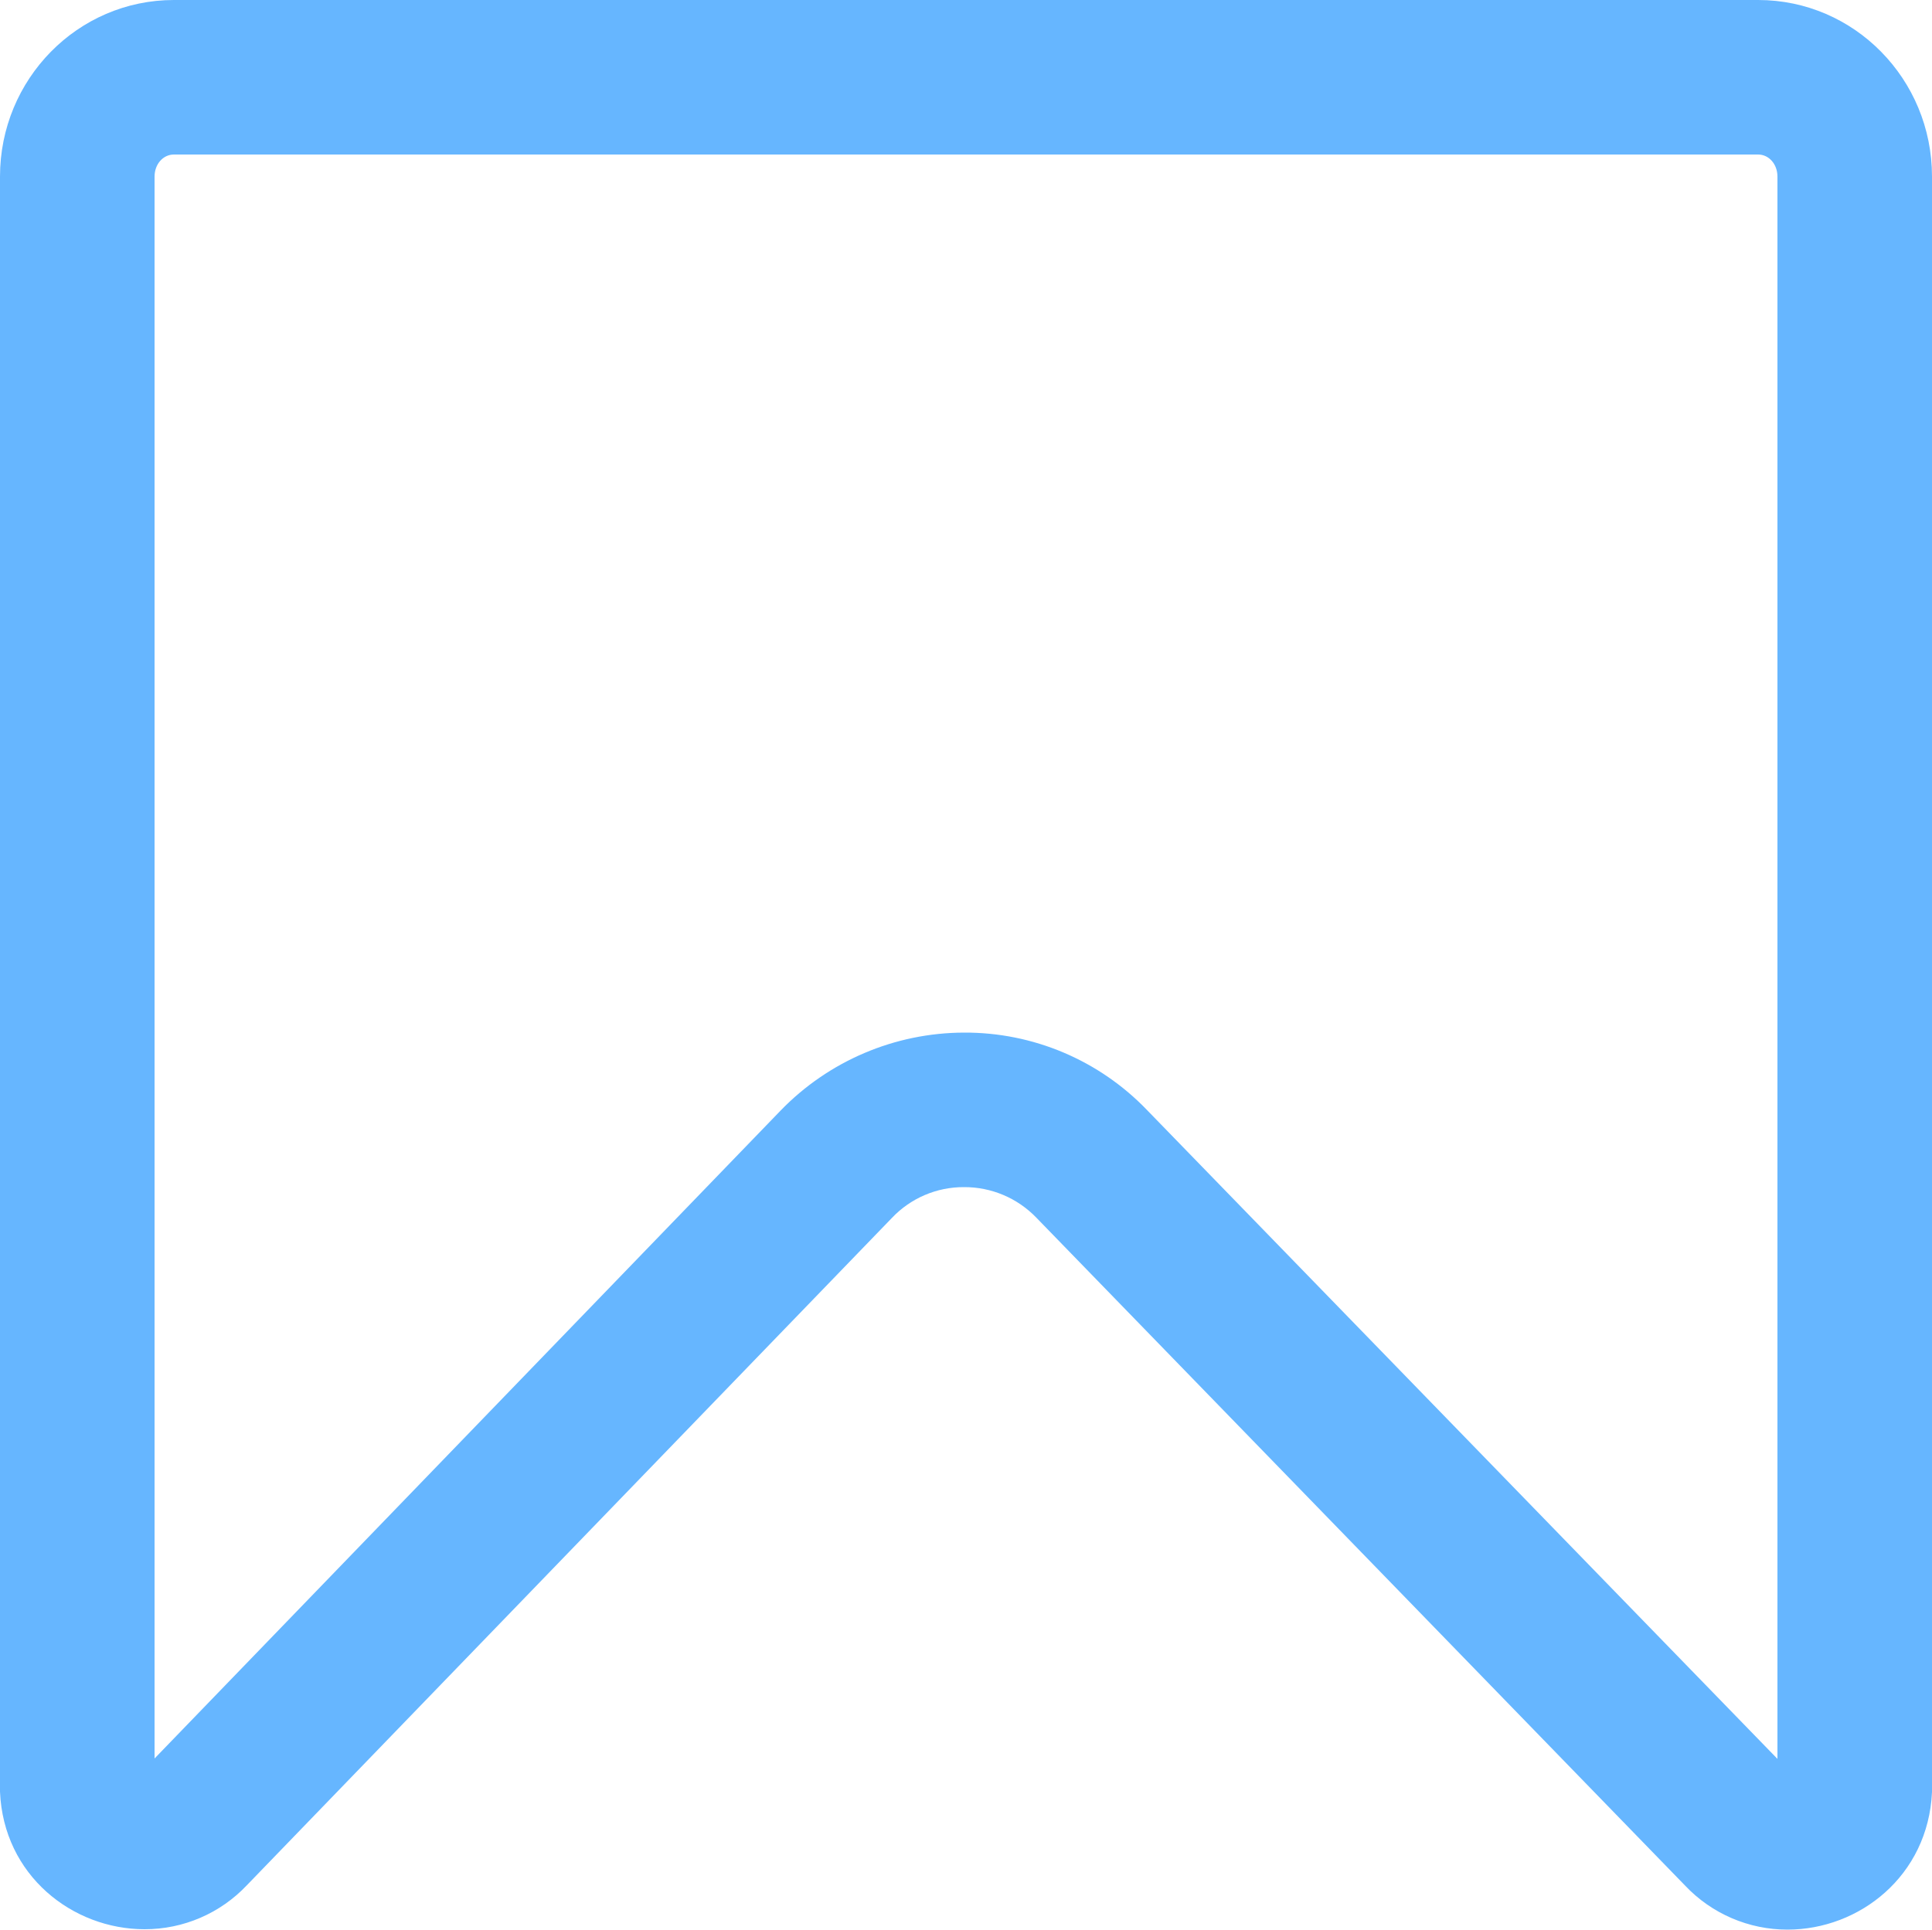
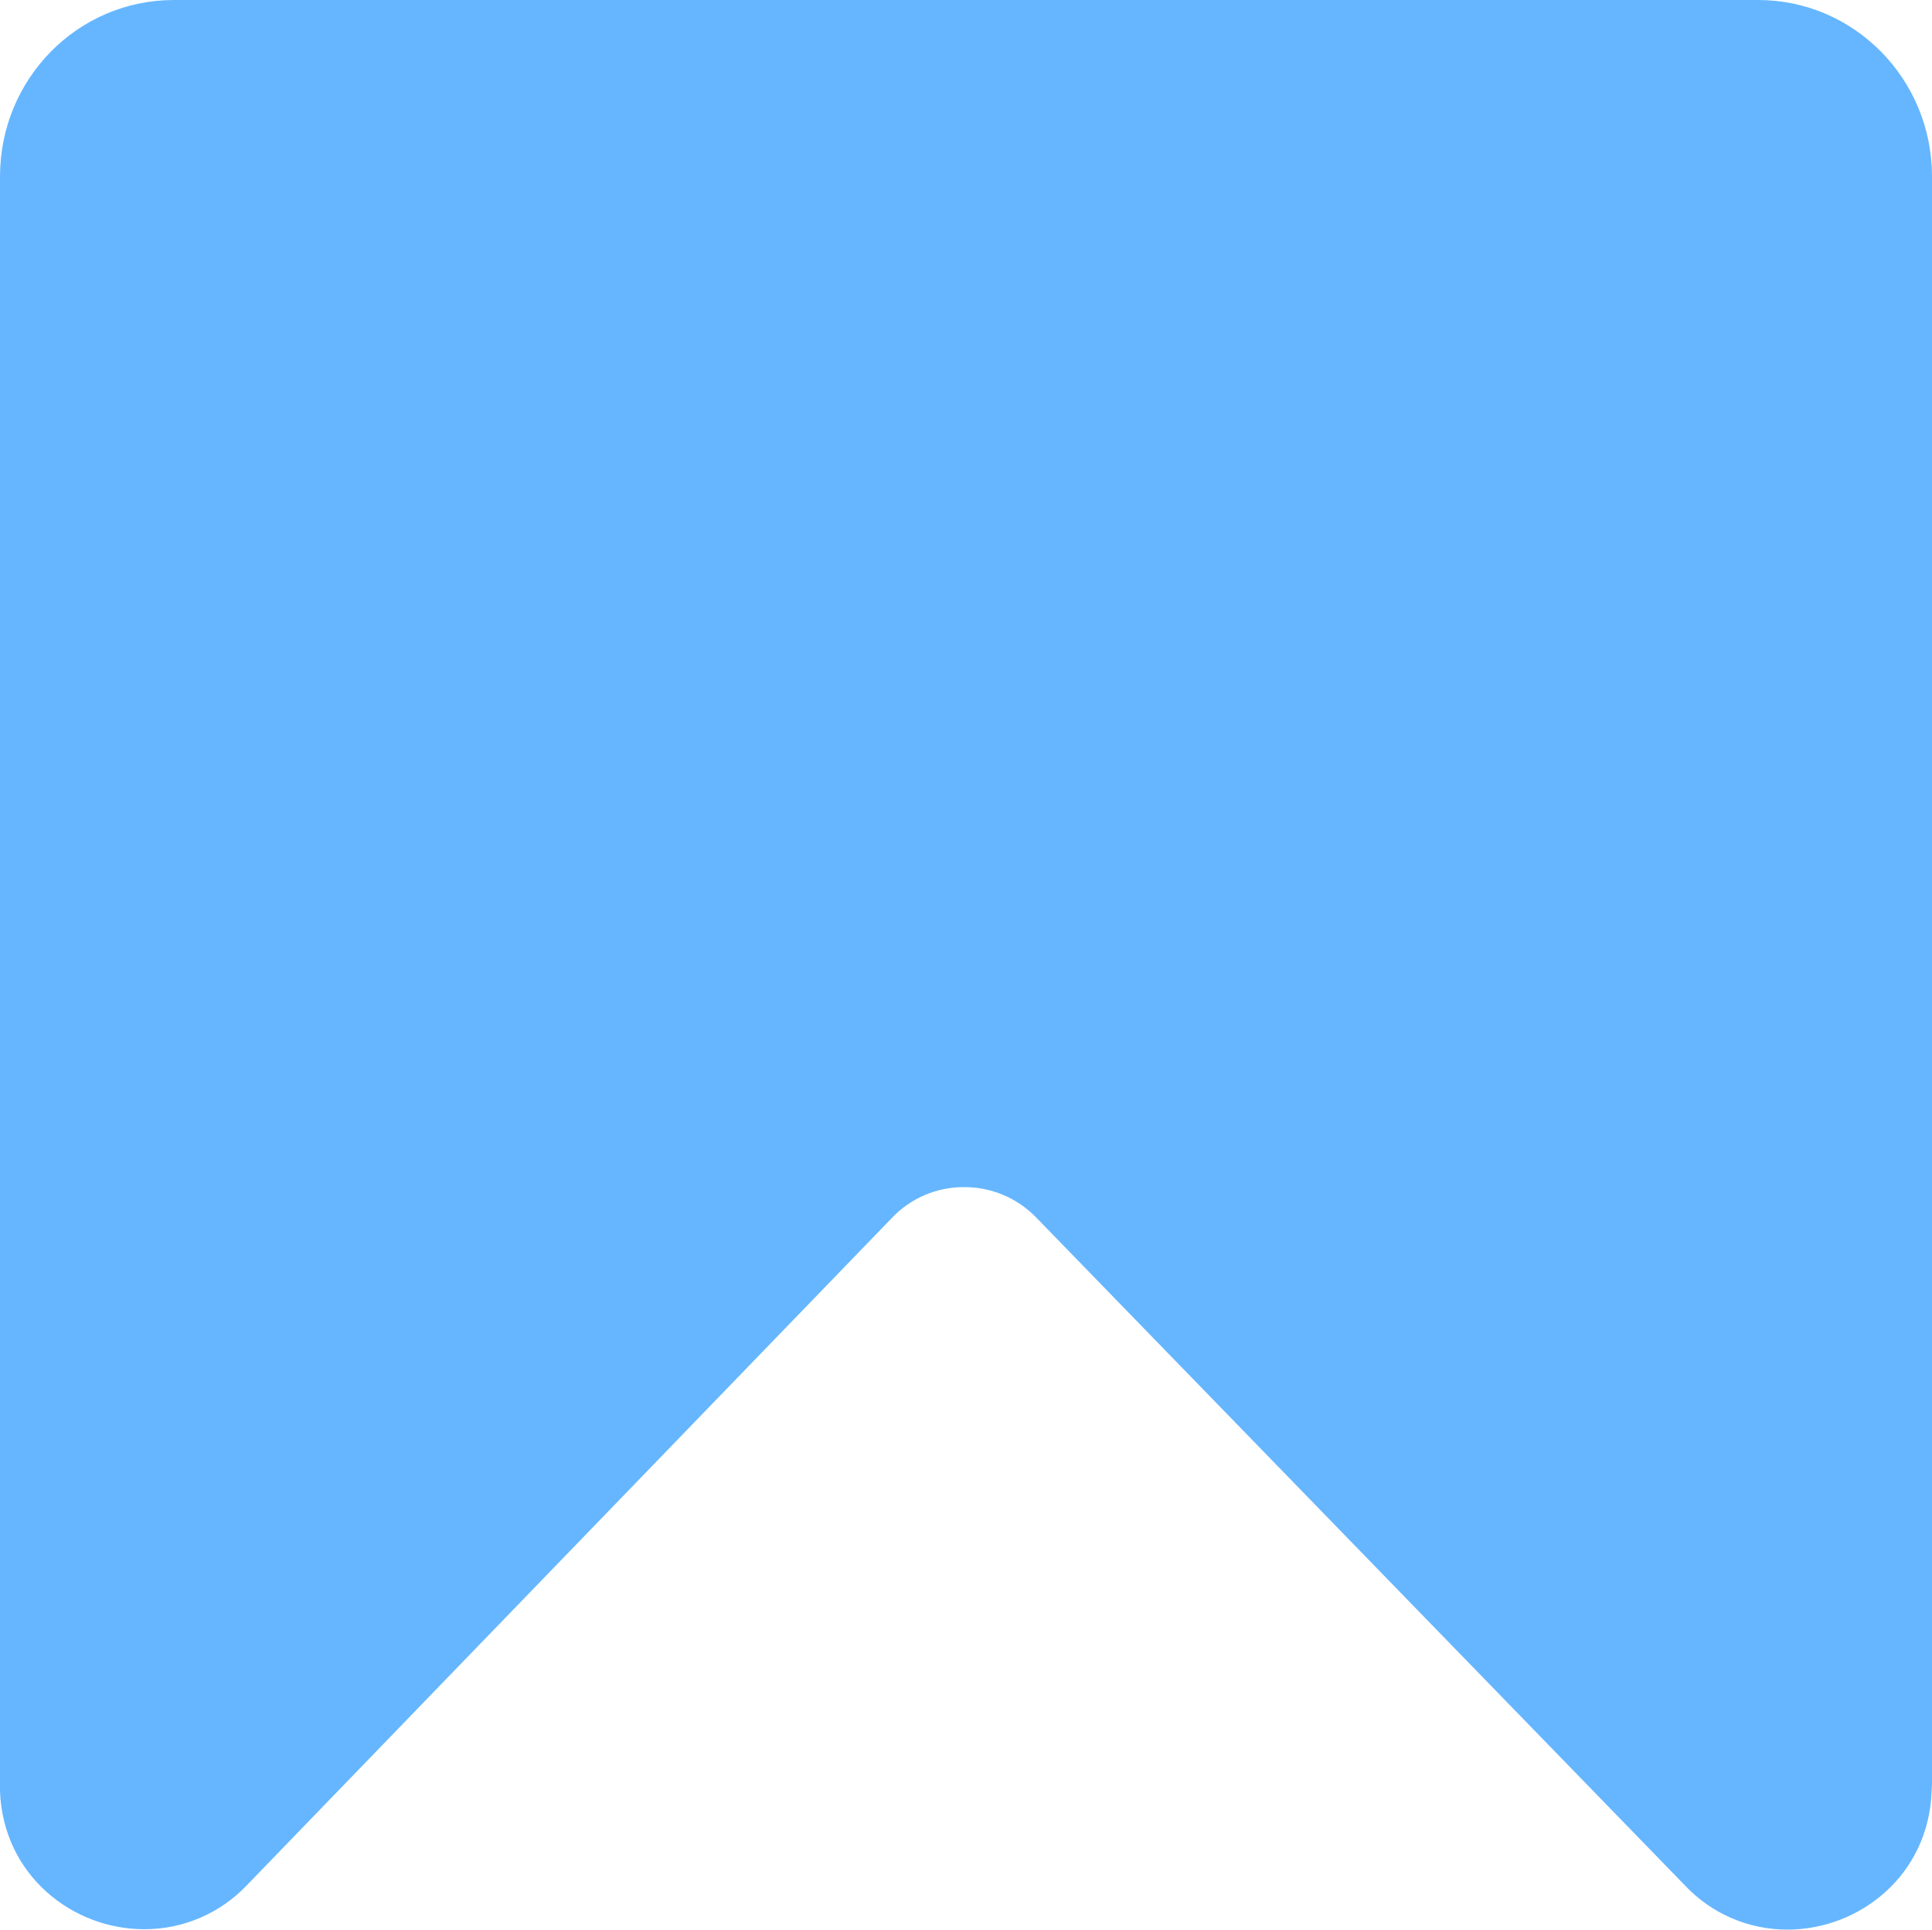
<svg xmlns="http://www.w3.org/2000/svg" id="레이어_1" data-name="레이어 1" viewBox="0 0 500 499.5">
  <defs>
    <style>.cls-1{fill:#66b6ff;}</style>
  </defs>
-   <path class="cls-1" d="M455,40c2.8,0,5,2.5,5,5.7V455.3L296.9,287.4a65.2,65.2,0,0,0-47.4-20.1A66.3,66.3,0,0,0,202,287.5L40,455.2V45.7c0-3.2,2.2-5.7,5-5.7H455m0-40H45C20.1,0,0,20.5,0,45.7V463.8c.9,21.7,18.8,35.6,37.4,35.6A36.3,36.3,0,0,0,63.9,488L230.8,315.3a25.5,25.5,0,0,1,18.7-8,25.8,25.8,0,0,1,18.7,7.9L436.1,488.1a36.4,36.4,0,0,0,26.5,11.4c18.6,0,36.4-13.9,37.4-35.6V45.7C500,20.5,479.9,0,455,0Z" transform="translate(0 0)" />
+   <path class="cls-1" d="M463.1,479.9a16.4,16.4,0,0,1-12.1-5.3L283.1,301.7a46,46,0,0,0-66.2.1L50,474.5a16.7,16.7,0,0,1-12.2,5.3c-8.1,0-16.9-5.8-17.3-16.4V46.1c0-14.2,11.2-25.7,25-25.7h410c13.7,0,25,11.5,25,25.7V462.3a4.1,4.1,0,0,1-.1,1.1c-.4,10.7-9.2,16.5-17.3,16.5Z" transform="translate(-0.5 -0.4)" />
+   <path class="cls-1" d="M455.5,40.4c2.7,0,5,2.5,5,5.7V455.7l-163.1-168a66.1,66.1,0,0,0-94.9.2L40.5,455.6V46.1c0-3.2,2.2-5.7,5-5.7h410m0-40H45.5C20.6.4.5,20.8.5,46.1V464.2c.9,21.7,18.8,35.6,37.3,35.6a36.5,36.5,0,0,0,26.6-11.4L231.3,315.7a25.5,25.5,0,0,1,18.7-8,25.8,25.8,0,0,1,18.7,7.9L436.6,488.5a36.3,36.3,0,0,0,26.5,11.4c18.5,0,36.4-13.9,37.3-35.6,0-.7.1-1.4.1-2V46.1c0-25.3-20.2-45.7-45-45.7Z" transform="translate(-0.5 -0.4)" />
</svg>
